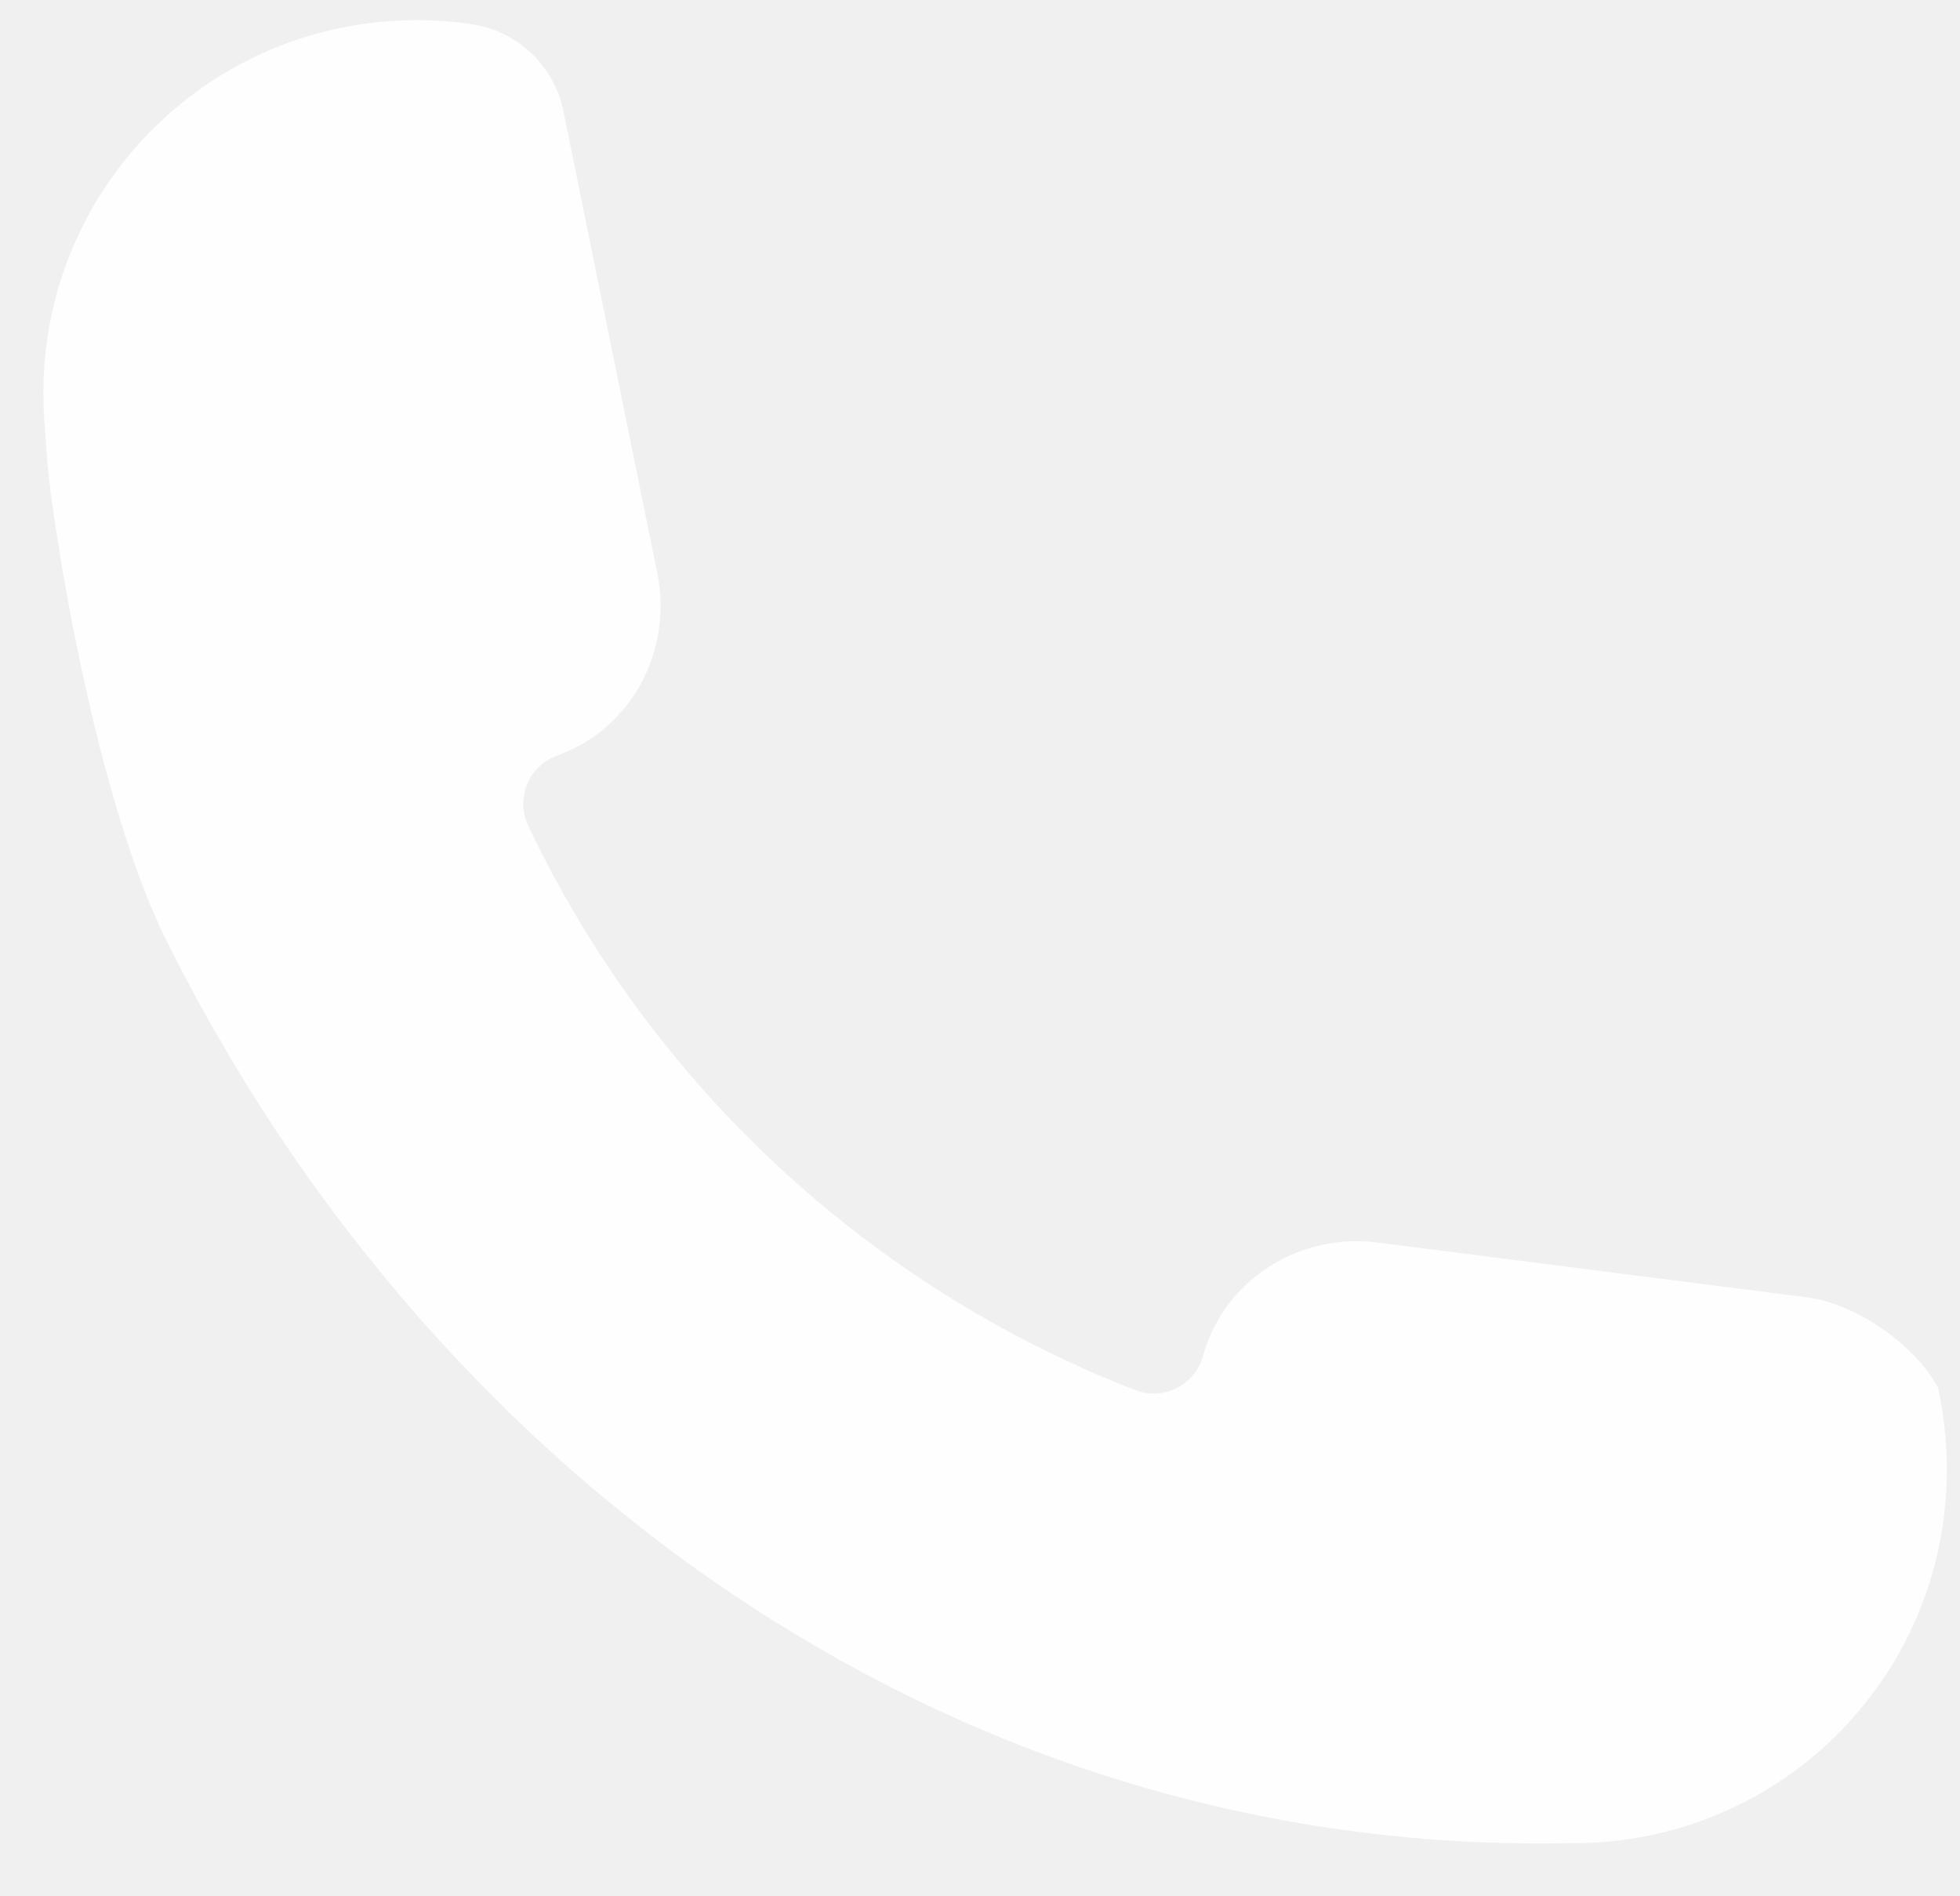
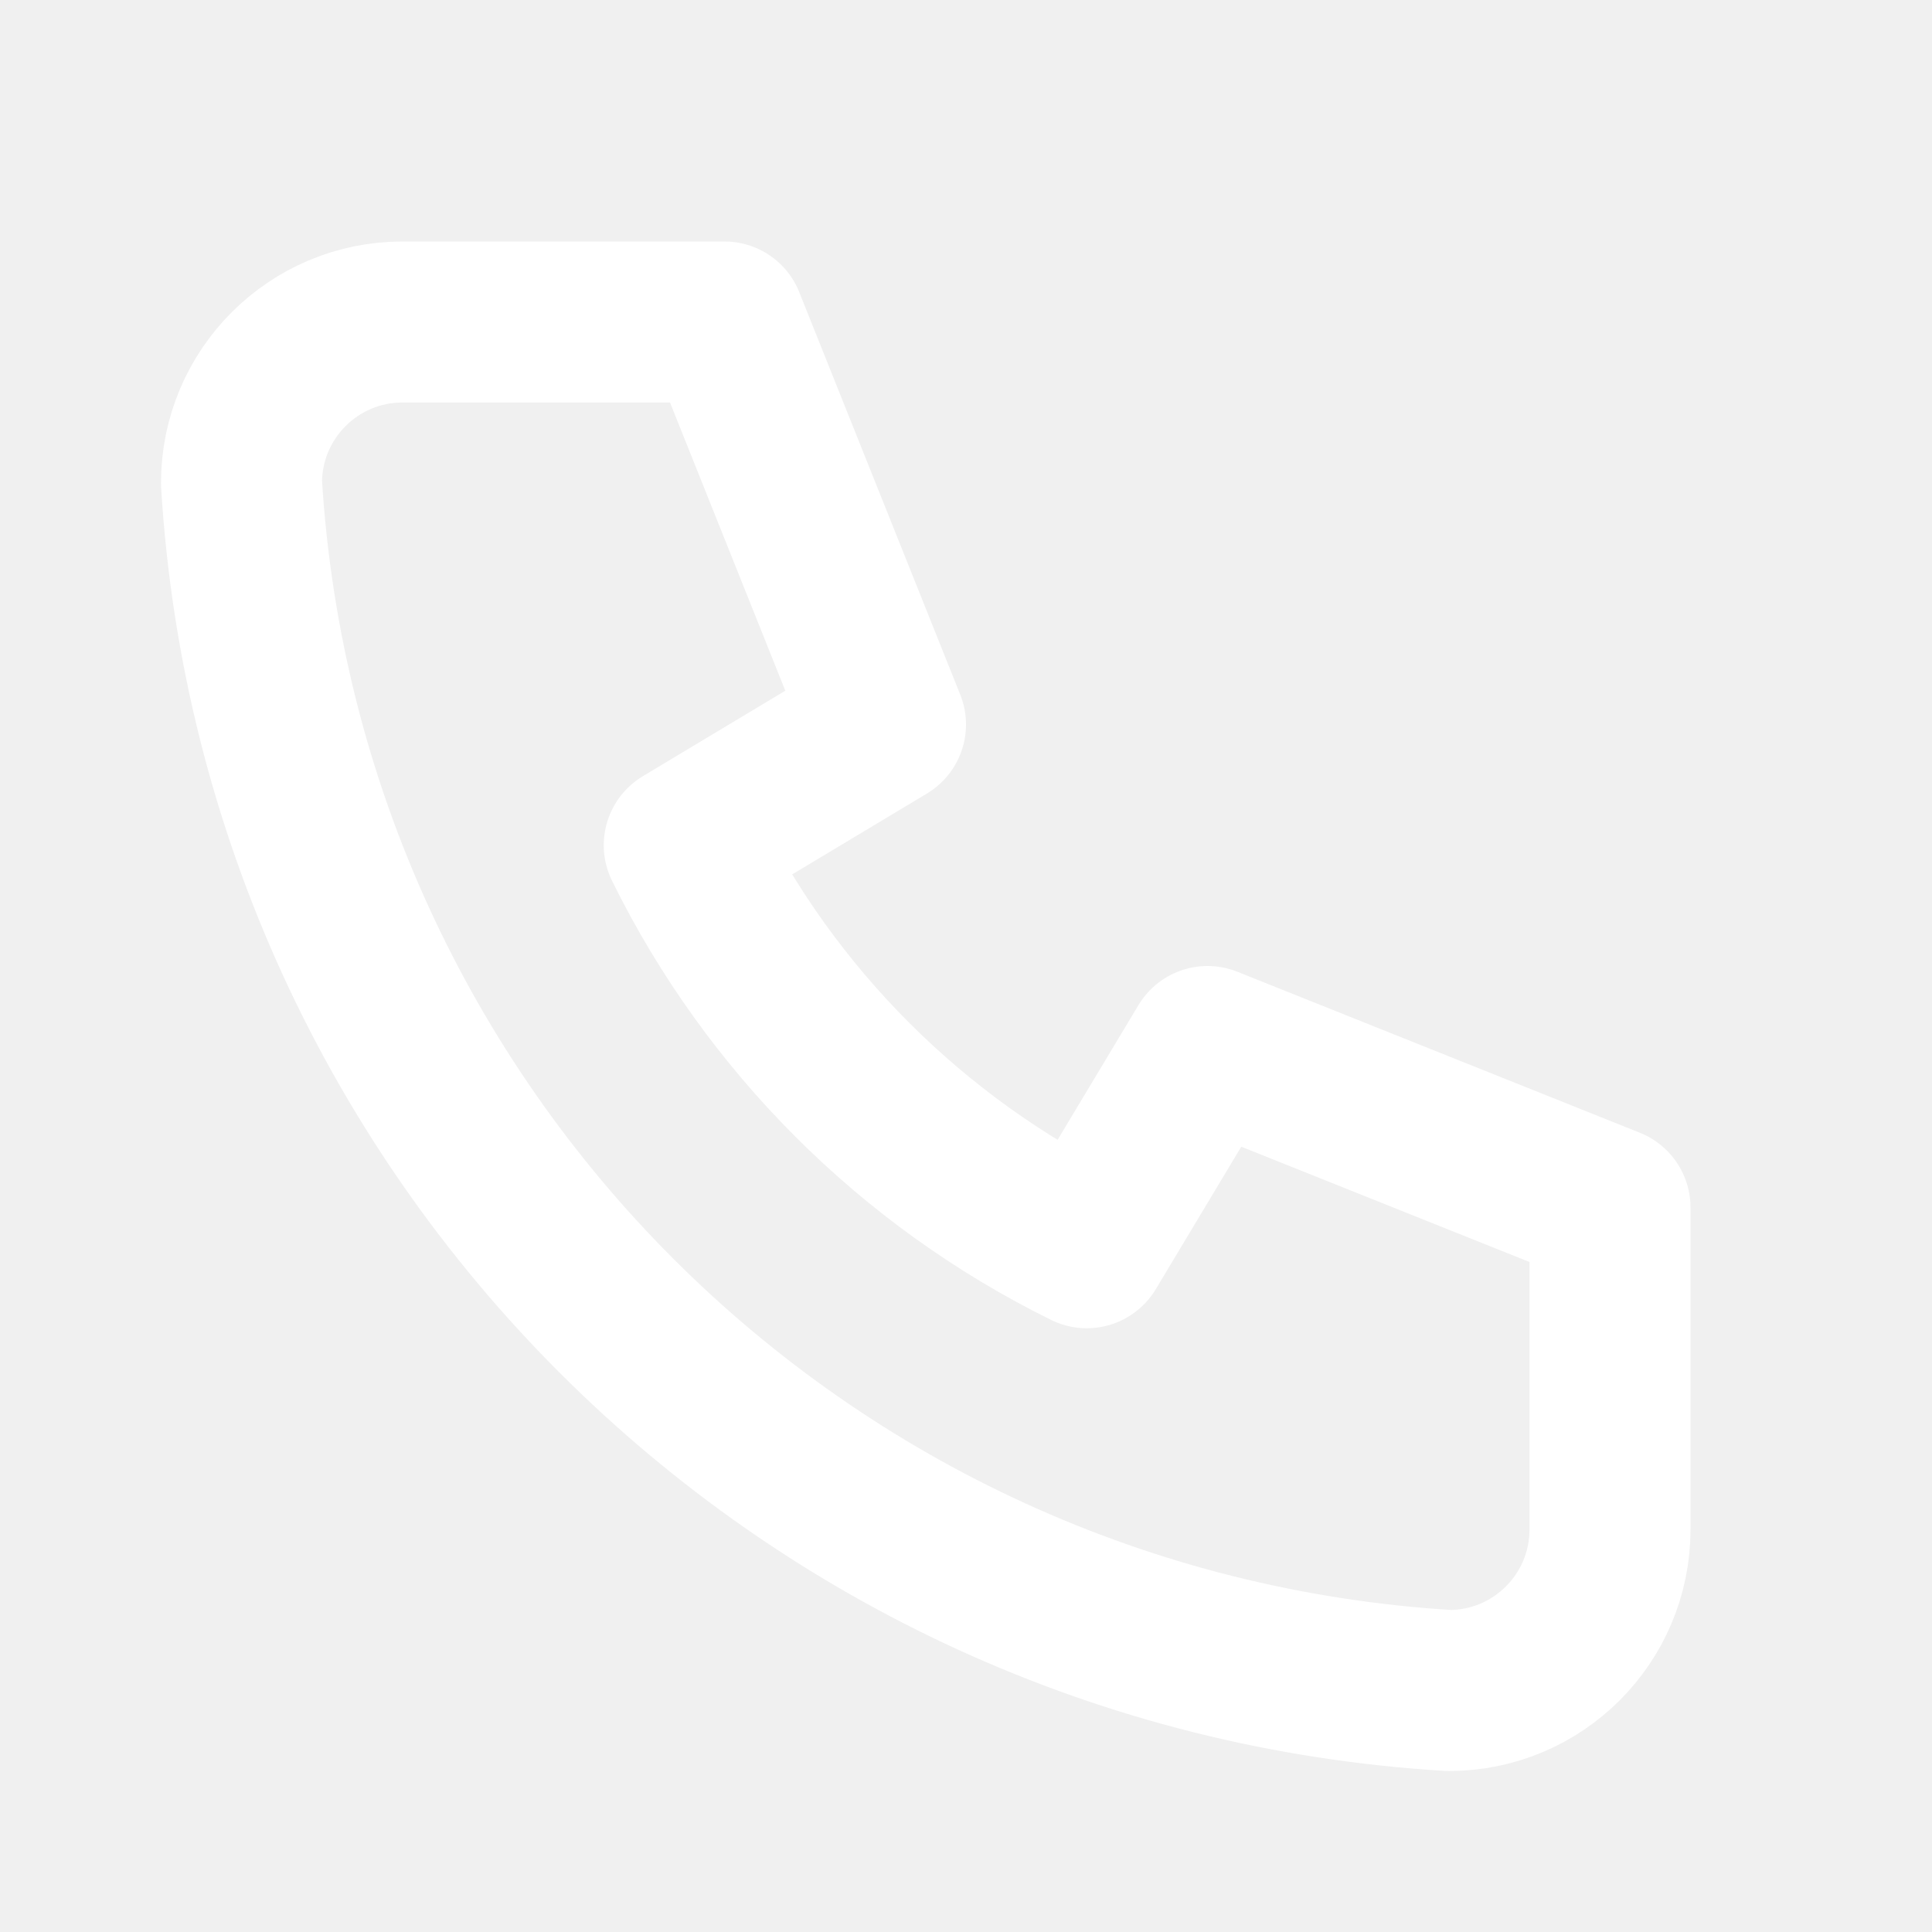
- <svg xmlns="http://www.w3.org/2000/svg" xmlns:xlink="http://www.w3.org/1999/xlink" width="91" height="88" viewBox="0 0 91 88">
-   <defs>
-     <path id="prefix__a" d="M17.34.442C7.939.726.571 8.345.512 17.648c.003.301.008.601.019.911.016.311.038.611.062.911.132 2.355.349 3.609.712 5.894 0 0 1.77 11.462 4.903 17.763 2.188 4.398 4.754 8.584 7.66 12.49 2.097 2.815 4.368 5.483 6.801 7.983 3.827 3.93 8.053 7.437 12.62 10.421 10.941 7.147 23.833 11.287 37.863 11.044.3.001.602.001.911-.007 9.71-.292 17.235-8.402 16.808-18.117-.045-1.028-.177-2.044-.395-3.027-1.083-2.015-3.817-3.9-6.077-4.189L62.461 57.18c-3.607-.46-7.062 1.682-8.075 5.153-.011.042-.024.083-.036.124-.384 1.354-1.832 2.081-3.157 1.567-6.175-2.397-11.797-5.949-16.587-10.402-4.787-4.452-8.734-9.793-11.575-15.776-.611-1.285.007-2.784 1.331-3.269l.119-.045c3.382-1.264 5.26-4.871 4.535-8.435l-4.36-21.448C24.228 2.54 22.505.921 20.375.624c-.818-.129-1.661-.189-2.512-.189-.174 0-.349.002-.523.007z" />
-   </defs>
-   <g fill="none" fill-rule="evenodd" transform="translate(1.5 .5)">
-     <mask id="prefix__b" fill="#fff">
-       <use xlink:href="#prefix__a" />
-     </mask>
-     <path fill="#FEFEFE" d="M60.439 110.451L-23 27.012 18.012 -14 101.451 69.438z" mask="url(#prefix__b)" />
+ <svg xmlns="http://www.w3.org/2000/svg" width="96" height="96" viewBox="0 0 24 24">
+   <g fill="none" stroke="#FFFFFF" stroke-width="2" stroke-linecap="round" stroke-linejoin="round">
+     <path d="M5 4h4l2 5l-2.5 1.5a11 11 0 0 0 5 5l1.5 -2.5l5 2v4a2 2 0 0 1 -2 2a16 16 0 0 1 -15 -15a2 2 0 0 1 2 -2" />
  </g>
</svg>
